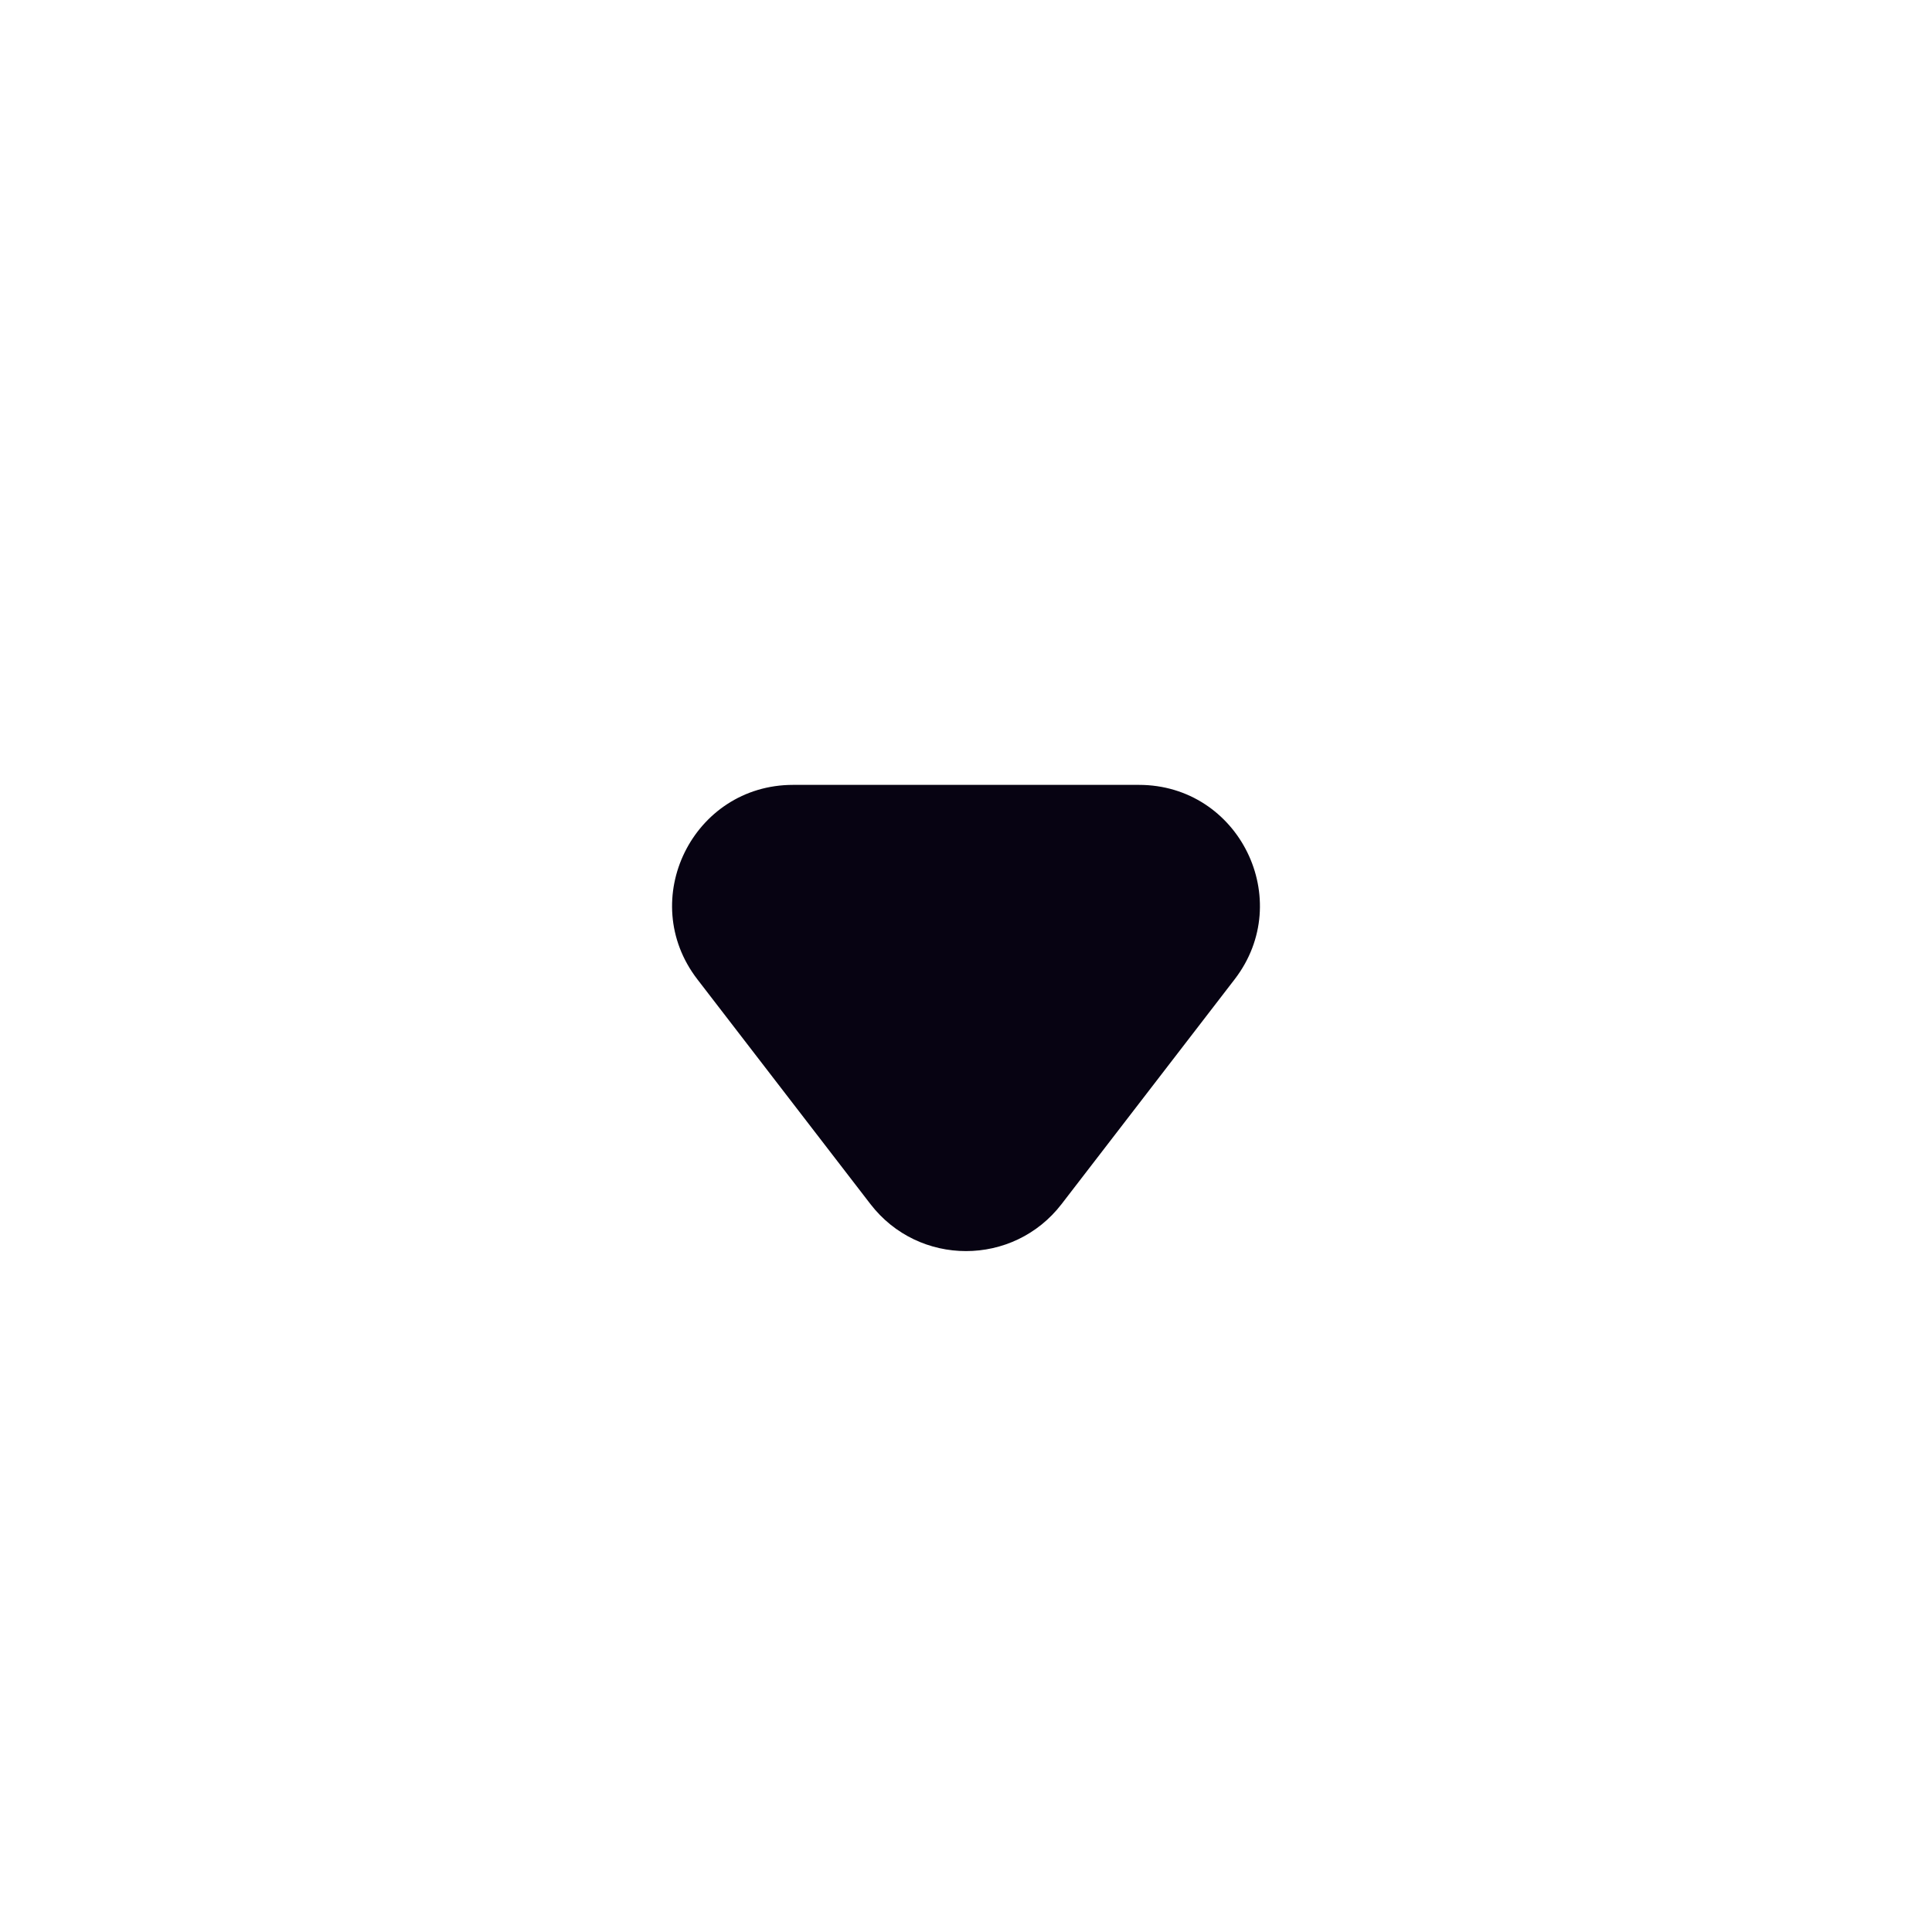
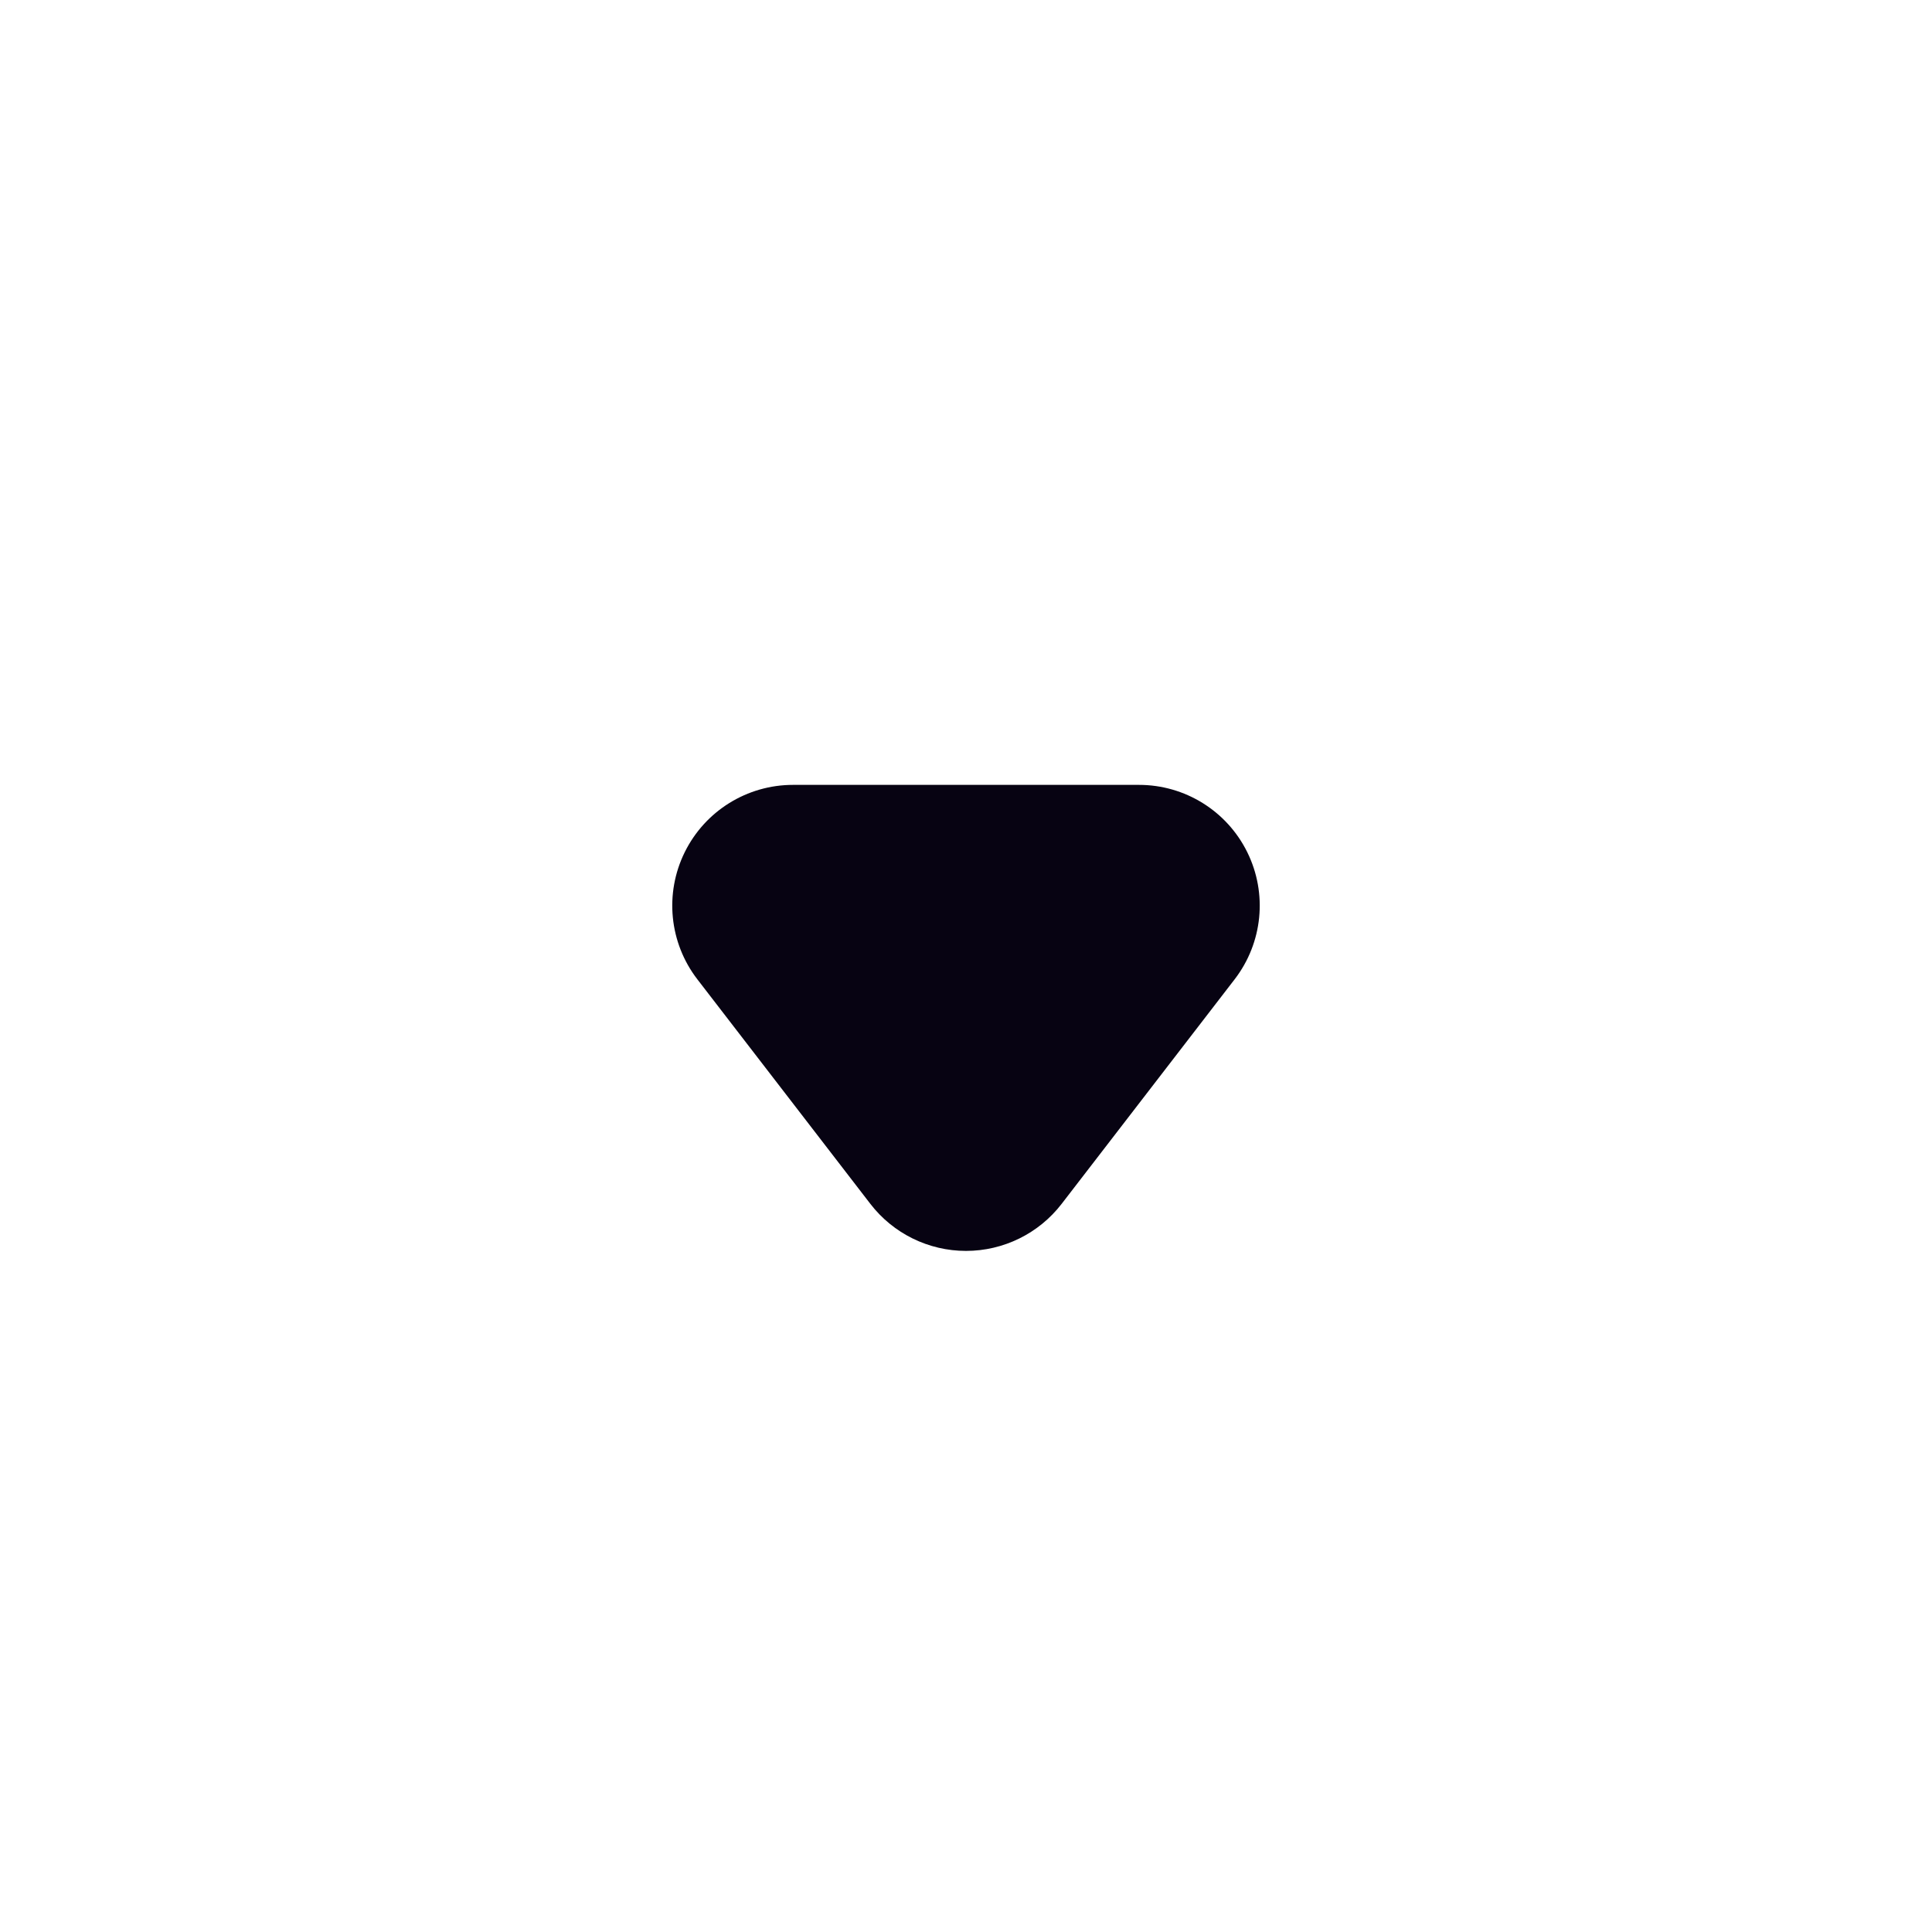
- <svg xmlns="http://www.w3.org/2000/svg" width="16" height="16" viewBox="0 0 16 16" fill="none">
-   <path d="M8.792 9.971C8.392 10.491 7.608 10.491 7.208 9.971L5.775 8.11C5.269 7.452 5.738 6.5 6.568 6.5L9.432 6.5C10.262 6.5 10.731 7.452 10.225 8.11L8.792 9.971Z" fill="#070312" />
+ <svg xmlns="http://www.w3.org/2000/svg" width="16" height="16" fill="none">
+   <path fill="#070312" d="M8.792 9.97a1 1 0 0 1-1.584 0L5.775 8.11a1 1 0 0 1 .793-1.61h2.864a1 1 0 0 1 .793 1.61L8.792 9.97Z" />
</svg>
